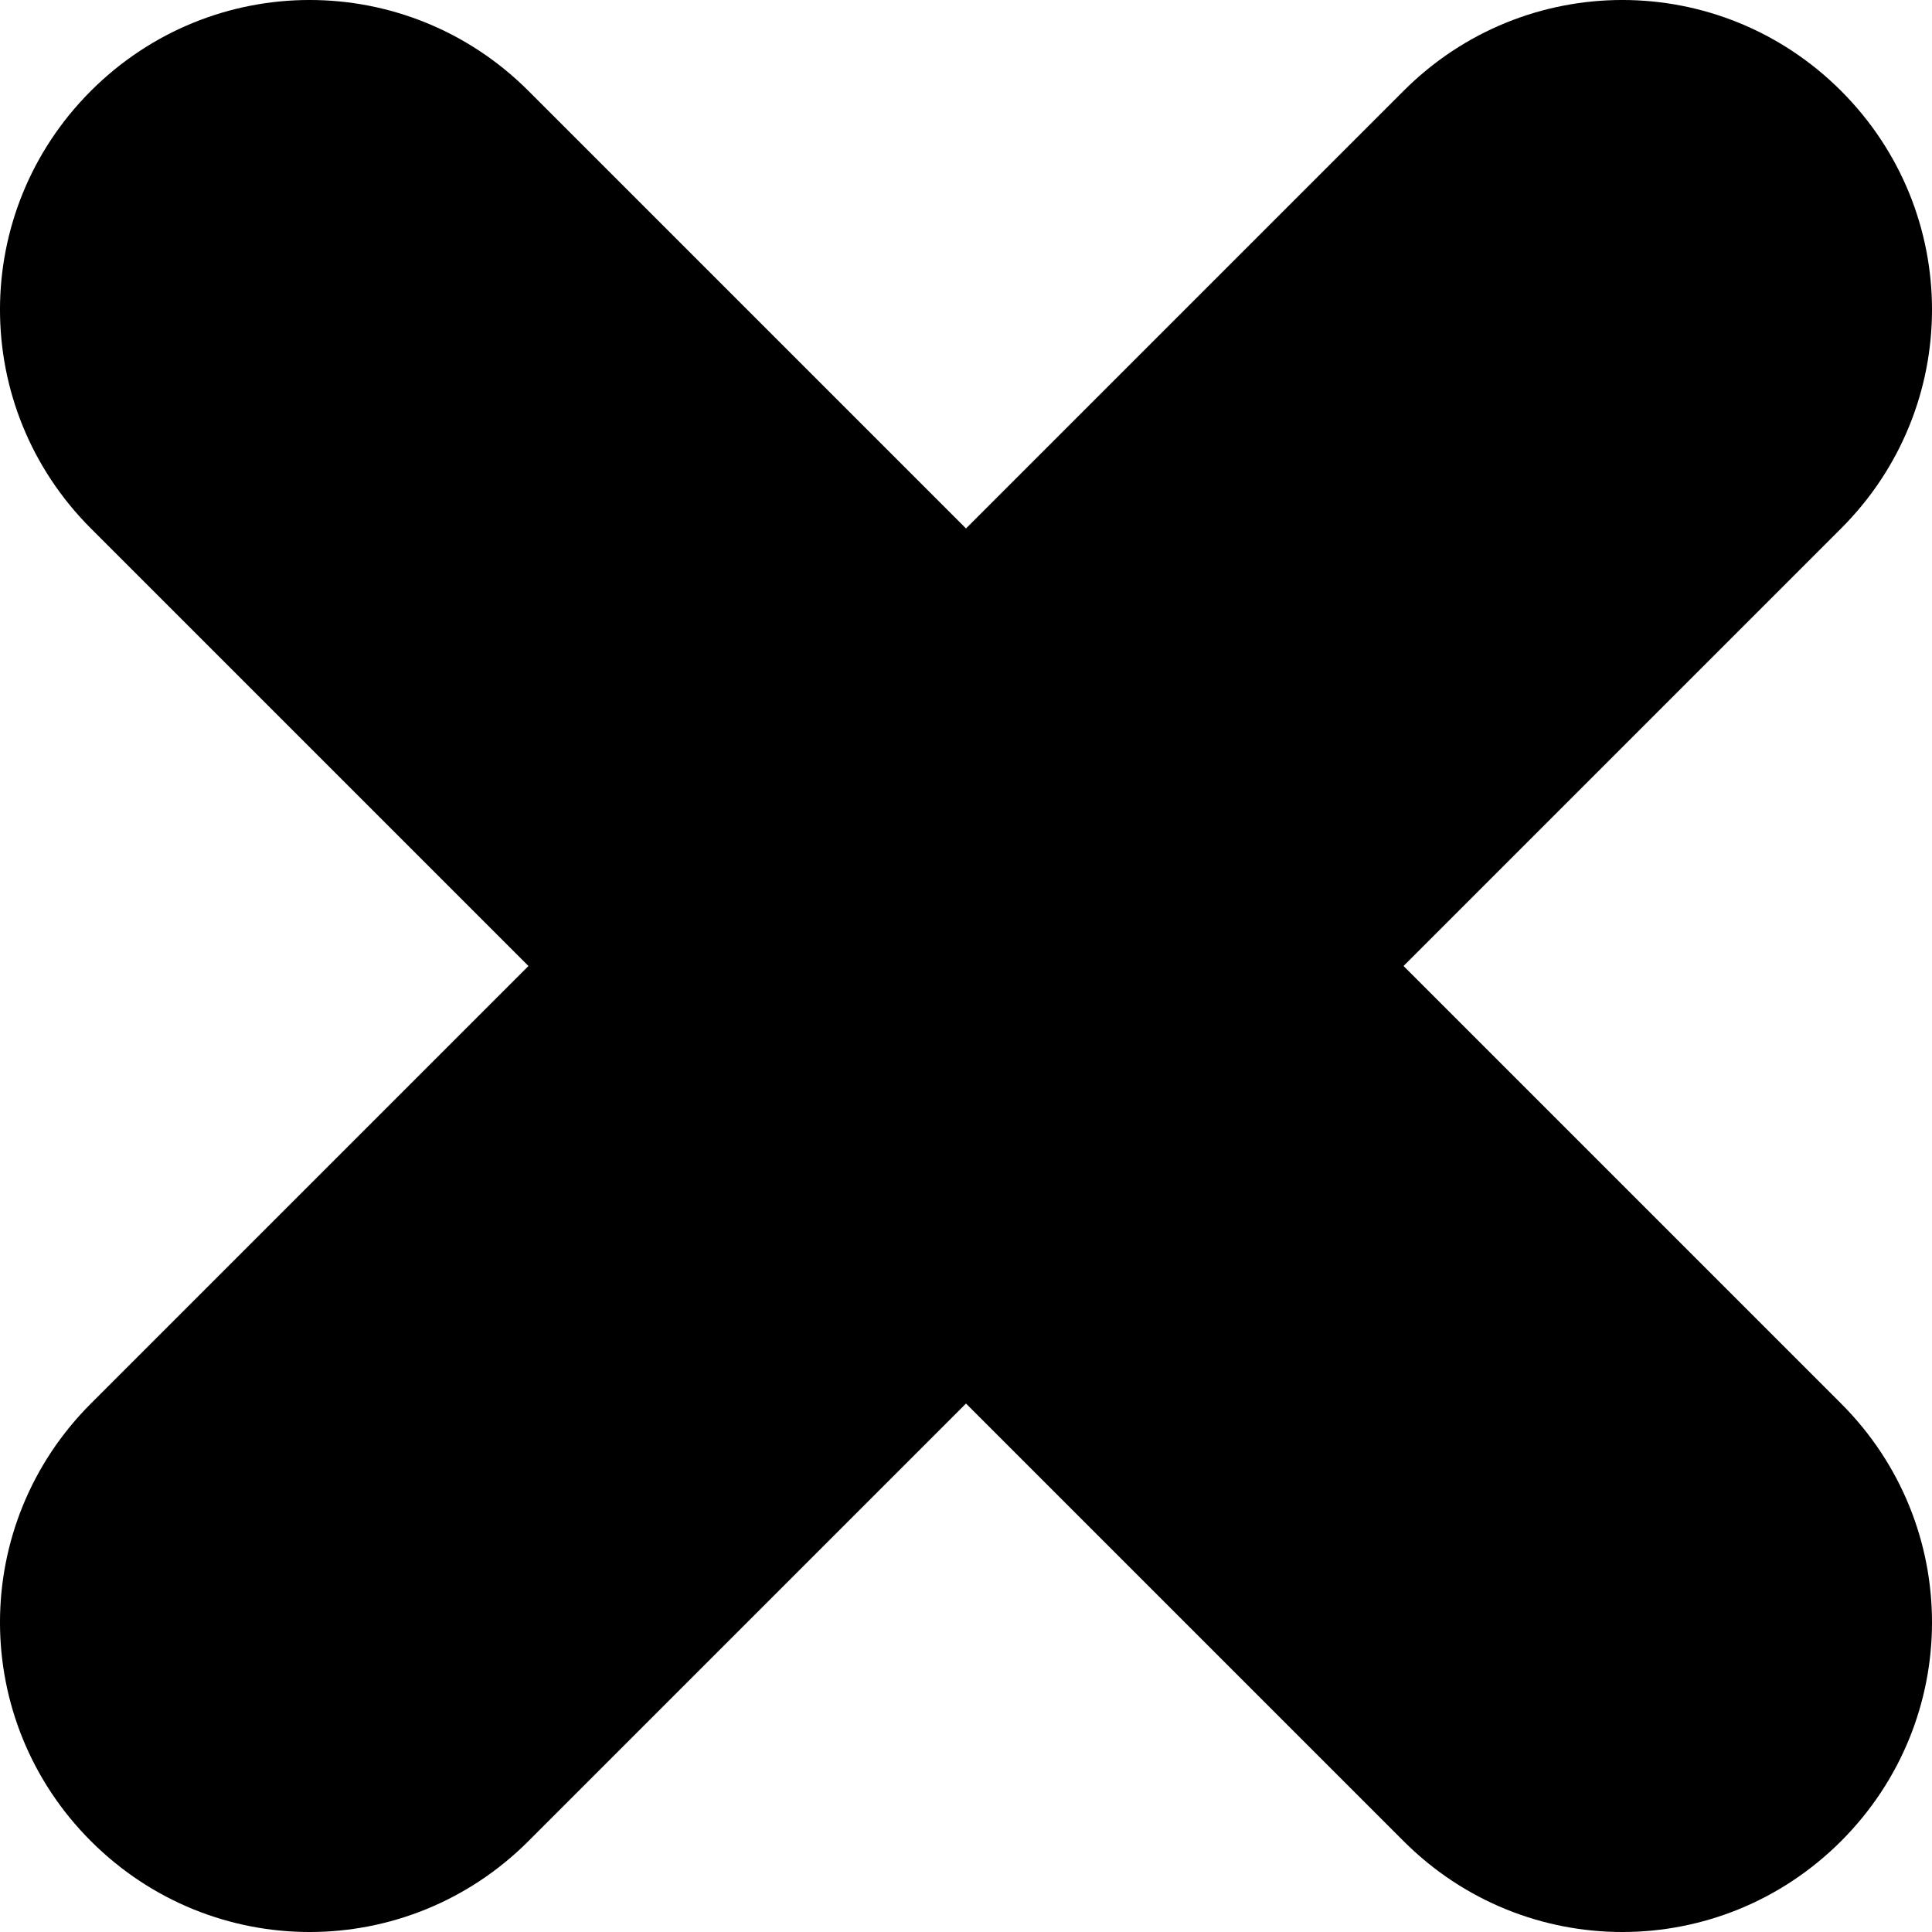
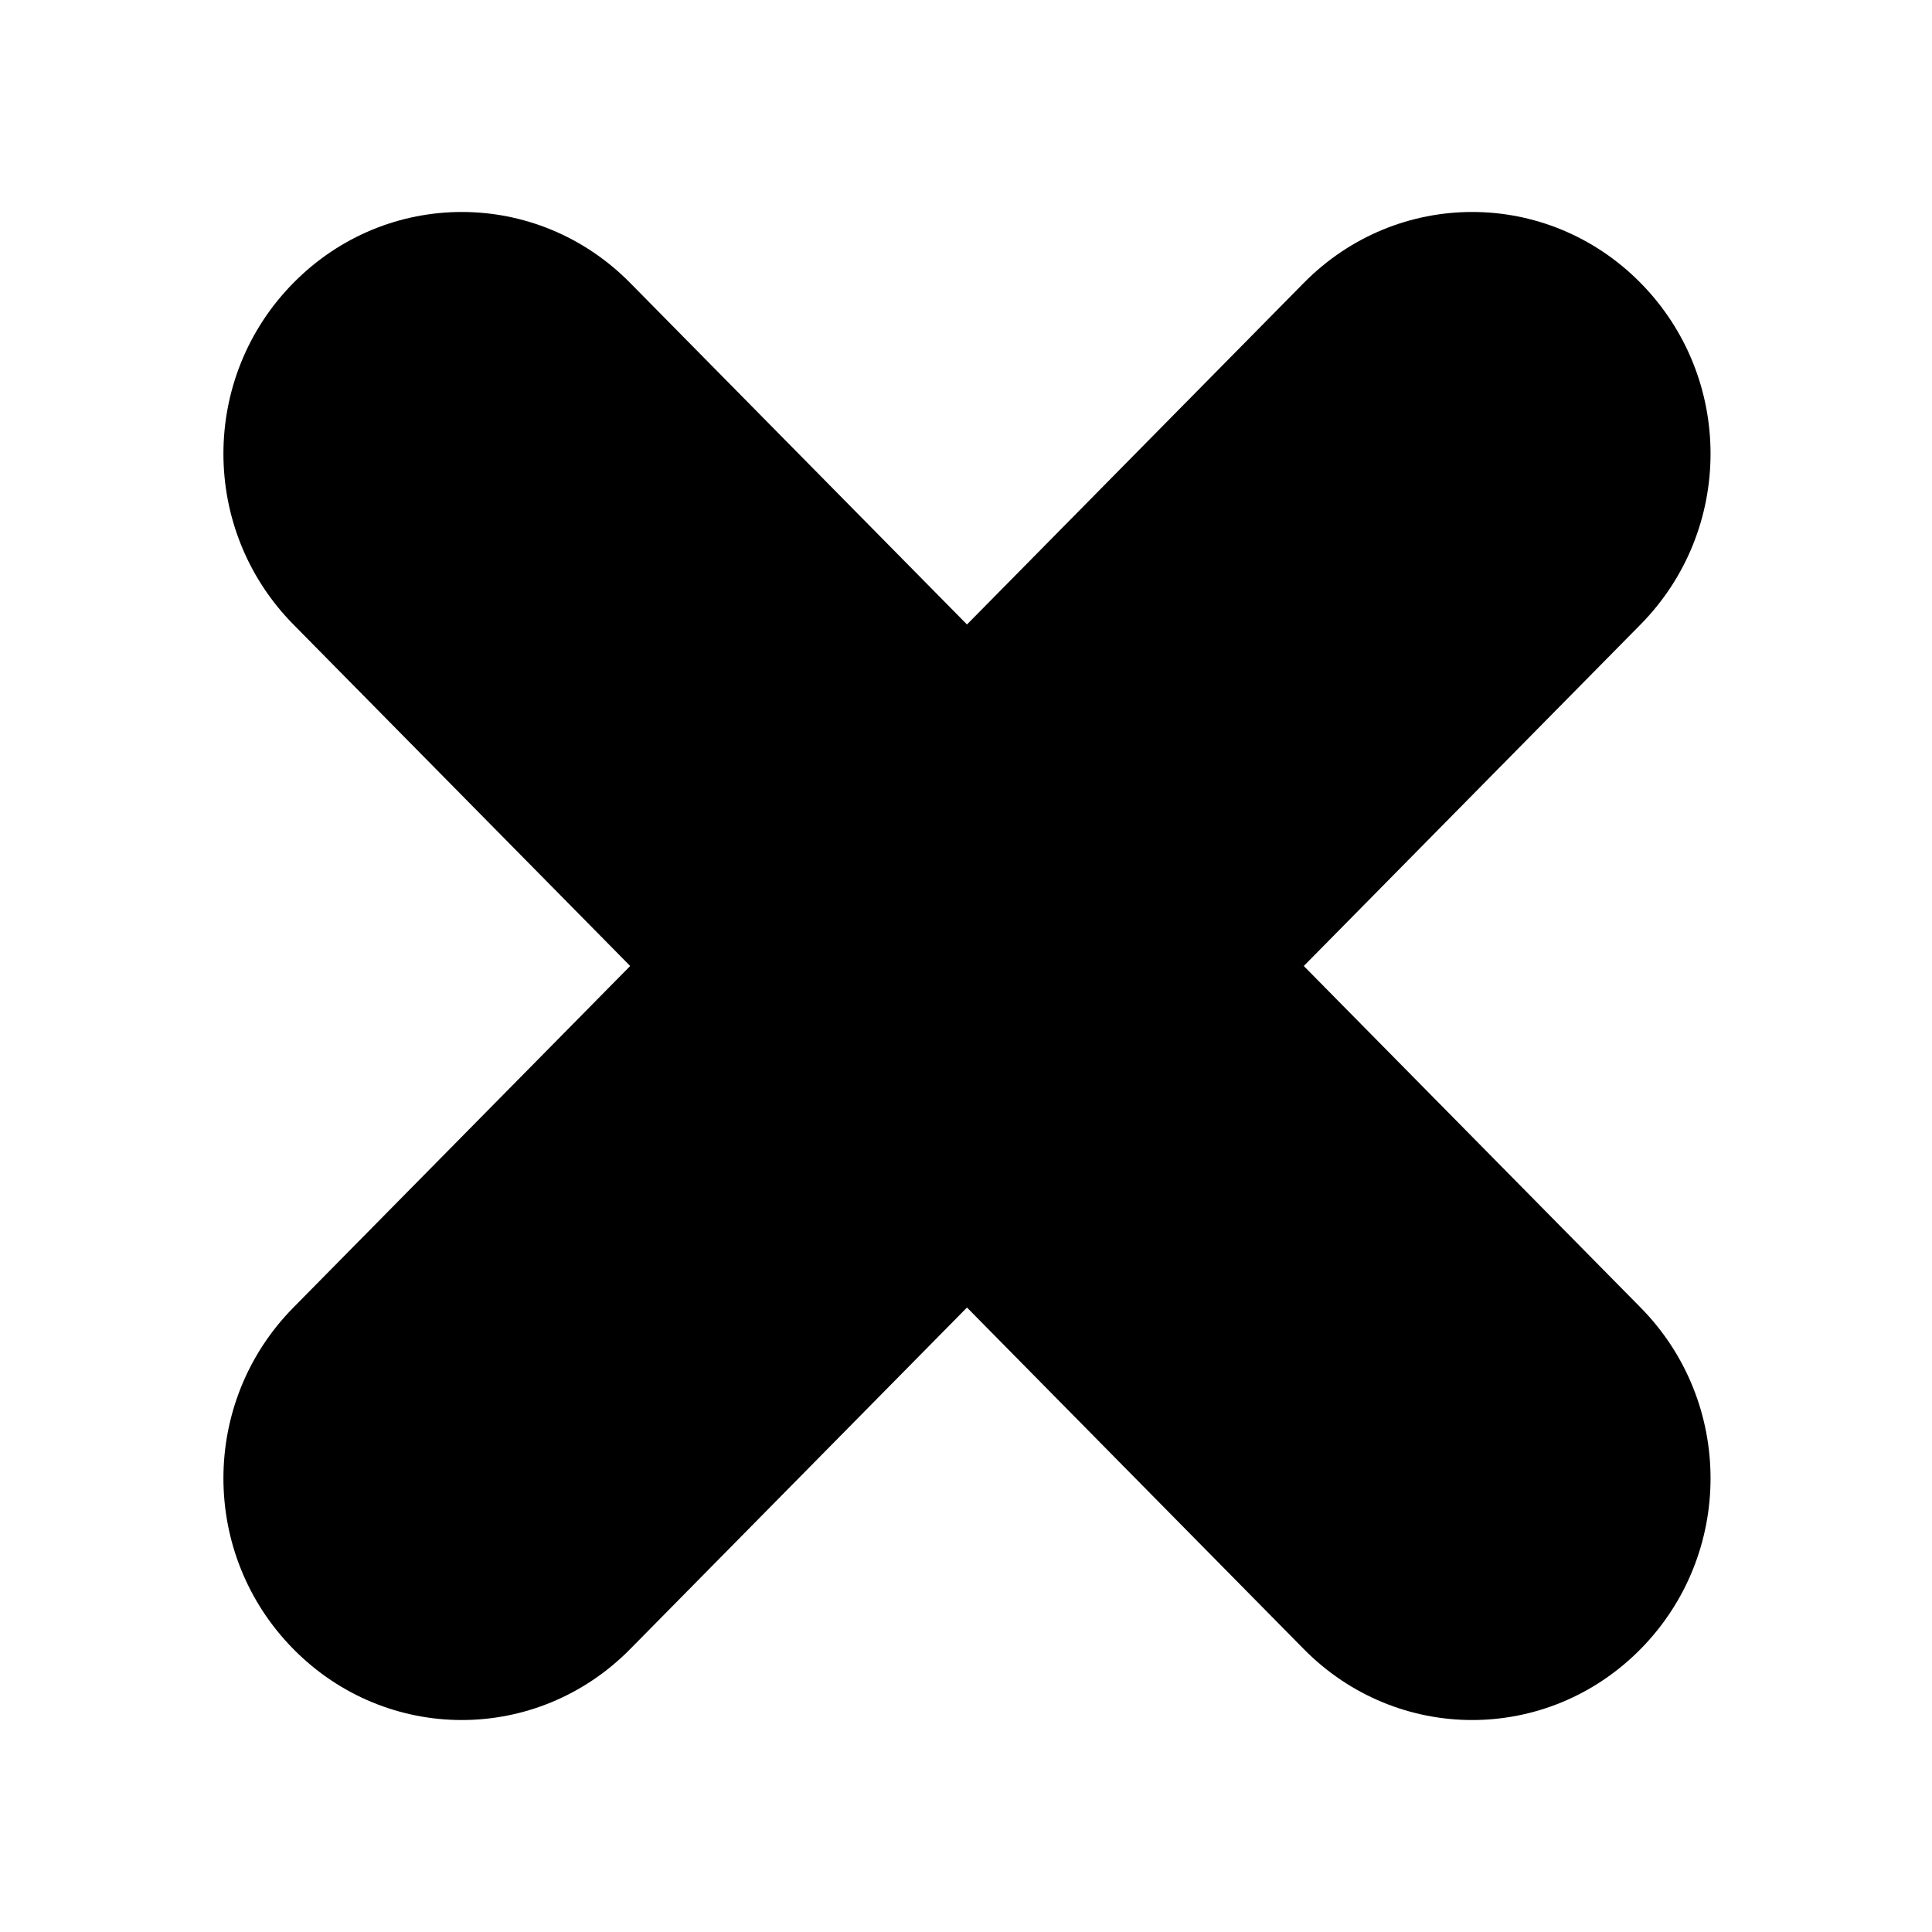
<svg xmlns="http://www.w3.org/2000/svg" width="128" height="128" id="svg4289" version="1.0">
  <defs id="defs4291">
    <linearGradient id="linearGradient4622">
      <stop style="stop-color:#dabce7;stop-opacity:1;" offset="0" id="stop4624" />
      <stop style="stop-color:#efe8ef;stop-opacity:1;" offset="1" id="stop4626" />
    </linearGradient>
  </defs>
  <g id="layer1">
-     <path style="opacity:1;fill:#000000;fill-opacity:1;fill-rule:nonzero;stroke:none" d="m 6.022,6.022 c -8.03,8.03 -8.03,20.959 0,28.989 l 28.989,28.989 -28.989,28.989 c -8.03,8.03 -8.03,20.959 0,28.989 8.03,8.03 20.959,8.03 28.989,0 l 28.989,-28.989 28.989,28.989 c 8.03,8.03 20.959,8.03 28.989,0 8.03,-8.03 8.03,-20.959 0,-28.989 L 92.989,64 121.978,35.011 c 8.03,-8.03 8.03,-20.959 0,-28.989 -8.03,-8.03 -20.959,-8.03 -28.989,0 L 64,35.011 35.011,6.022 c -8.03,-8.03 -20.959,-8.03 -28.989,0 z" id="rect2820" />
+     <path style="opacity:1;fill:#000000;fill-opacity:1;fill-rule:nonzero;stroke:none" d="M 108.693,18.745 C 102.512,12.477 92.56,12.477 86.379,18.745 L 64.065,41.373 L 41.751,18.745 C 35.571,12.477 25.619,12.477 19.438,18.745 C 13.257,25.013 13.257,35.105 19.438,41.373 L 41.751,64 L 19.438,86.627 C 13.257,92.895 13.257,102.987 19.438,109.255 C 25.619,115.523 35.571,115.523 41.751,109.255 L 64.065,86.627 L 86.379,109.255 C 92.56,115.523 102.512,115.523 108.693,109.255 C 114.873,102.987 114.873,92.895 108.693,86.627 L 86.379,64 L 108.693,41.373 C 114.873,35.105 114.873,25.013 108.693,18.745 z" id="rect2820" />
  </g>
</svg>
